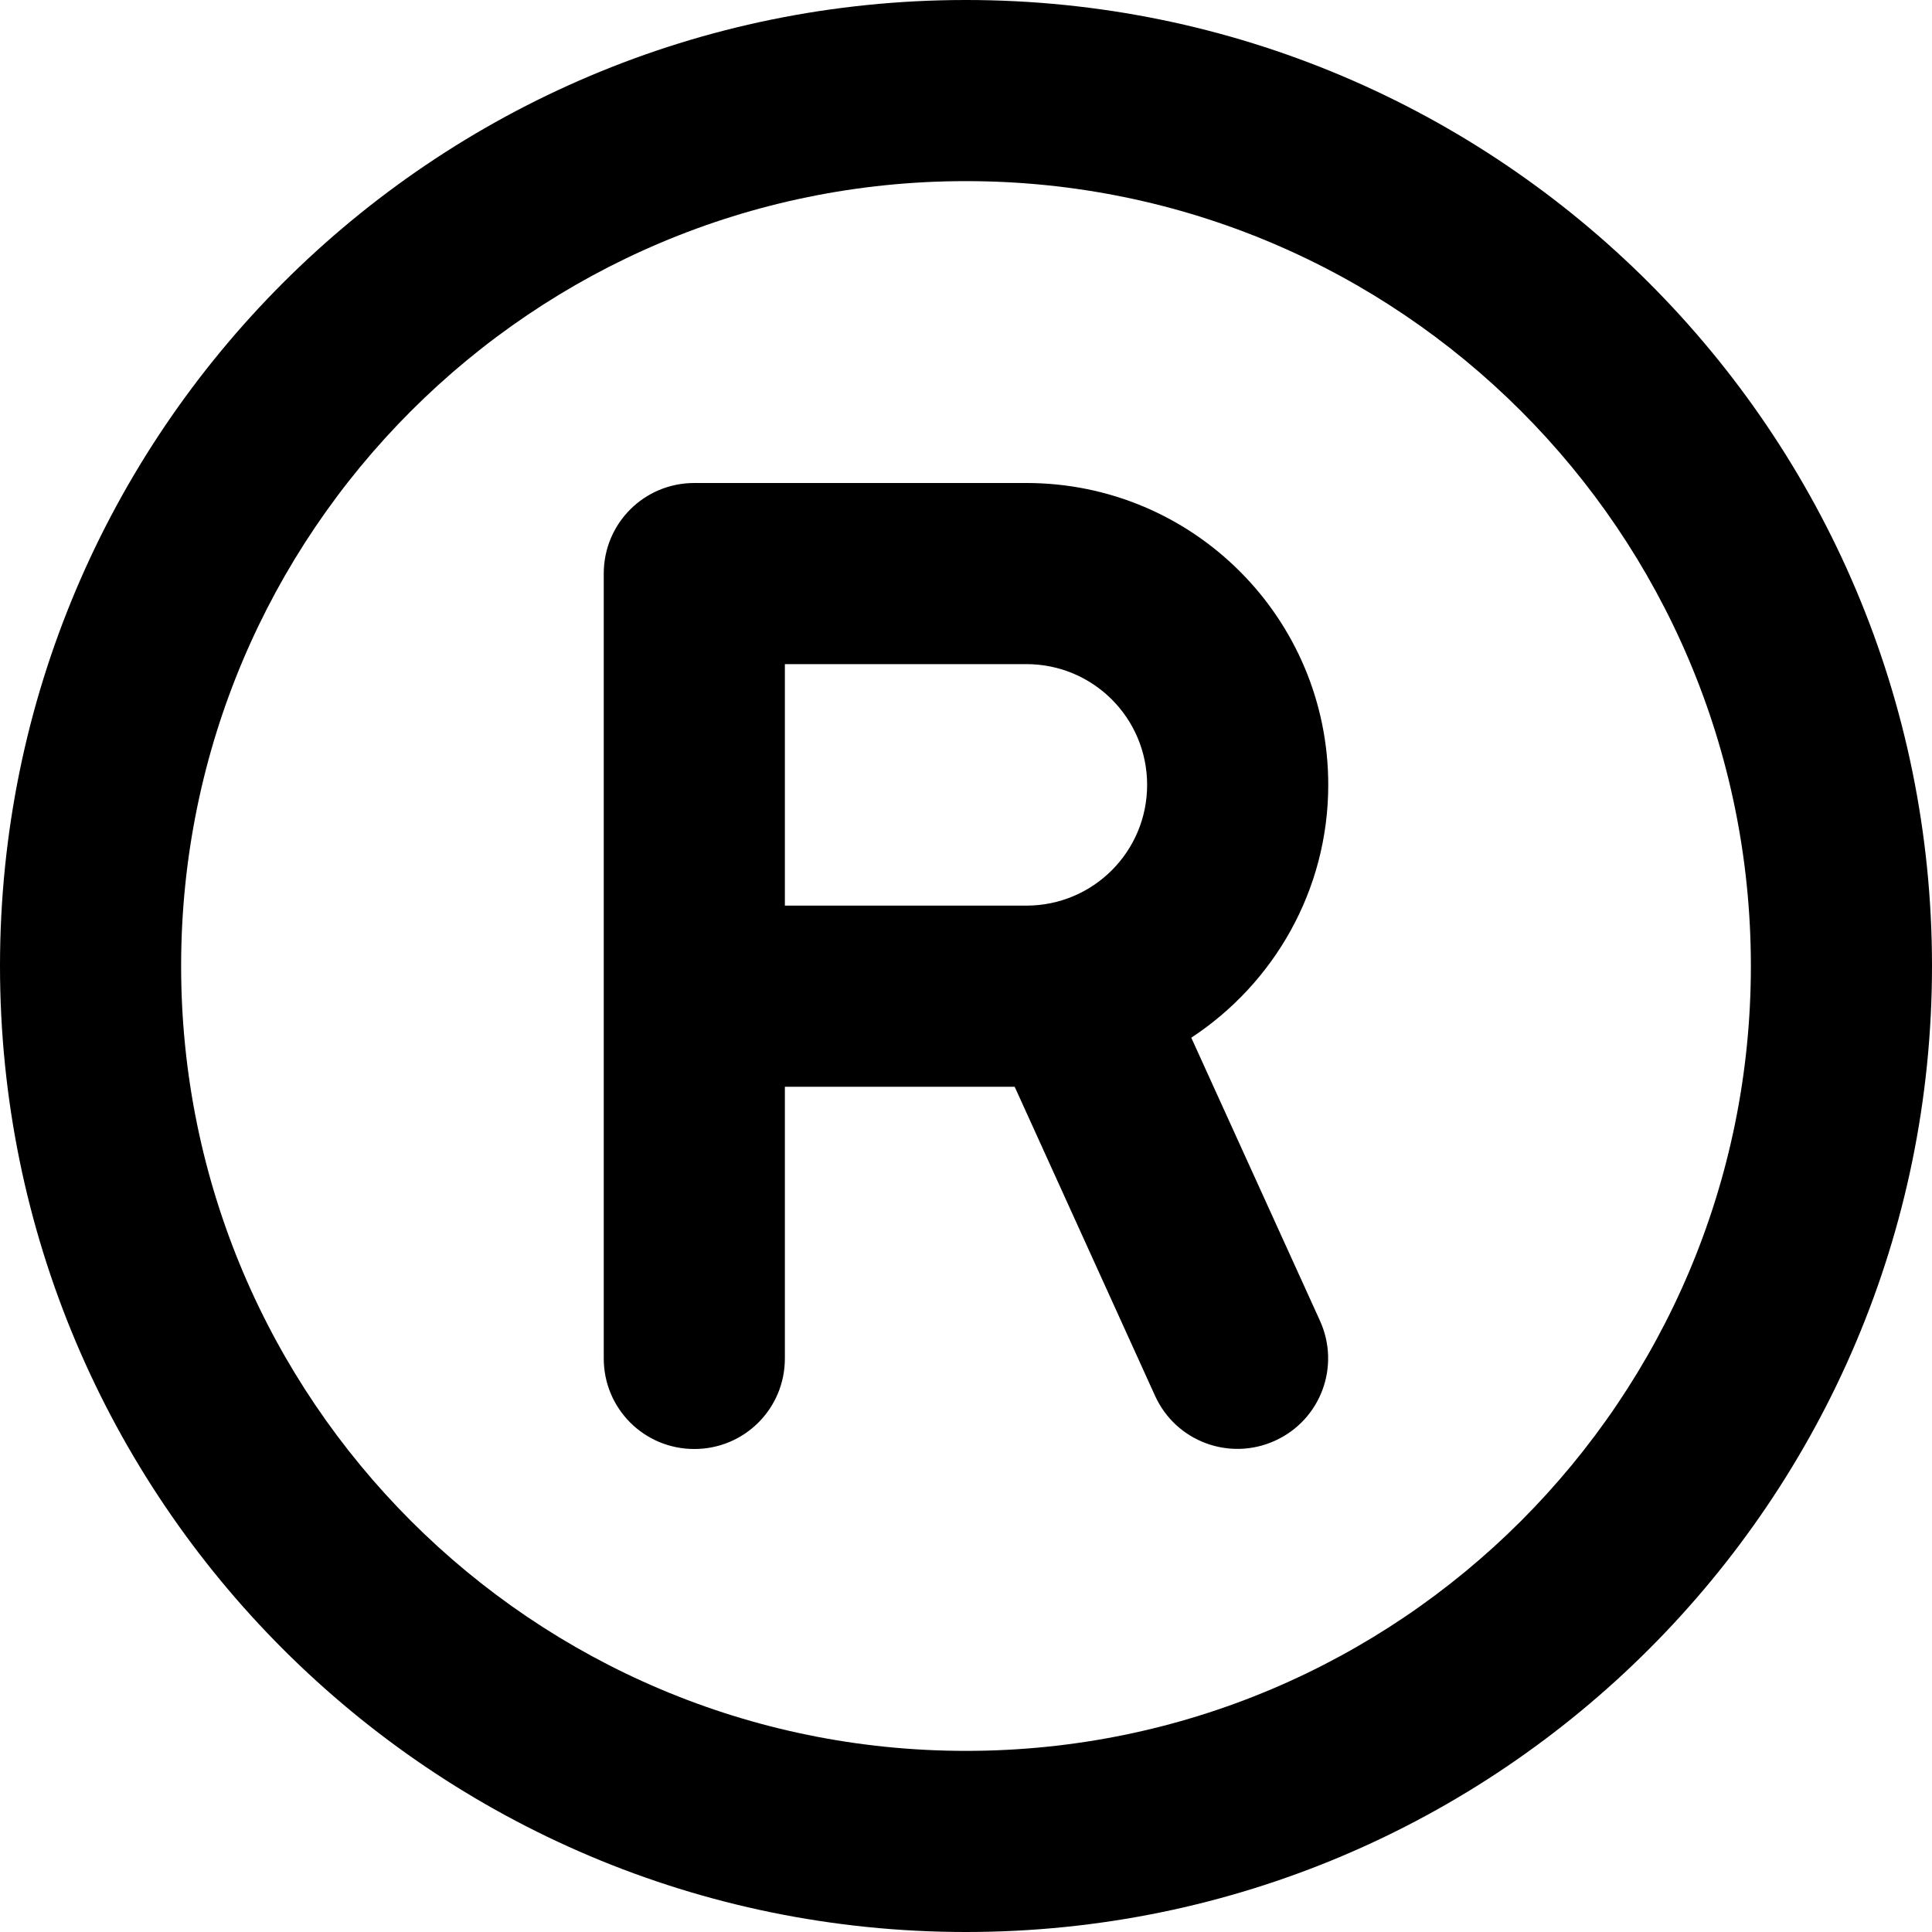
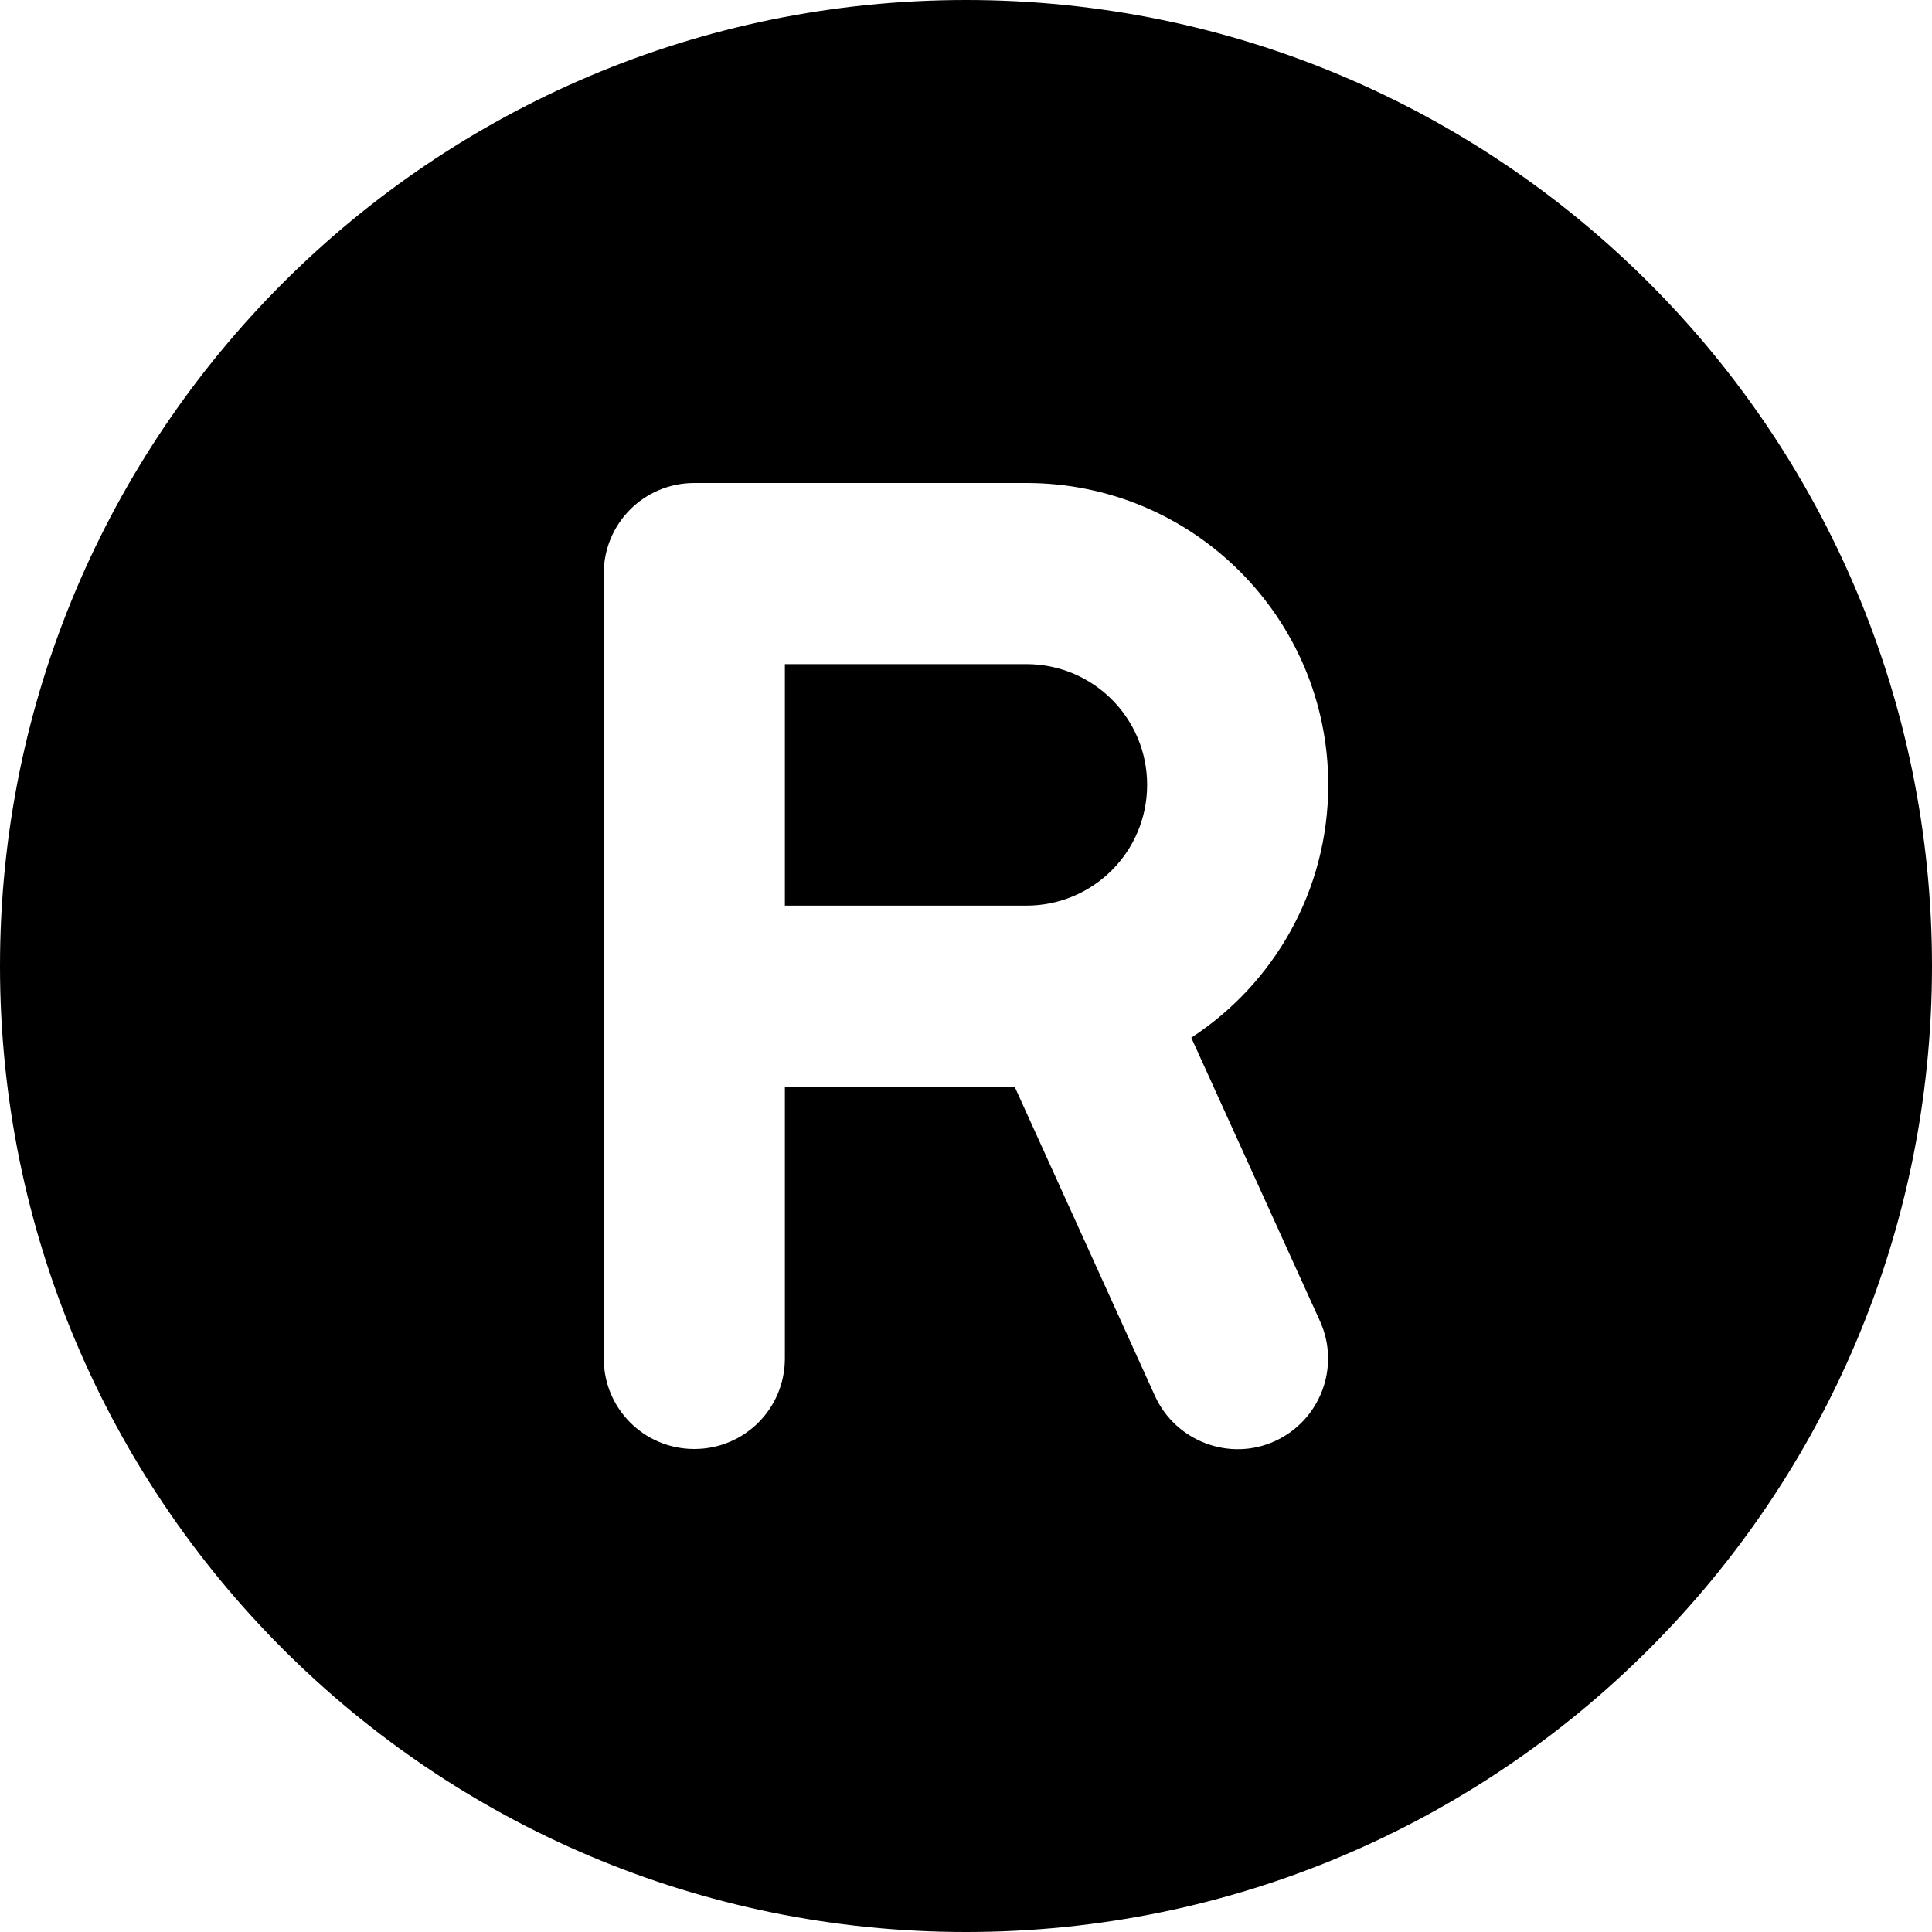
<svg xmlns="http://www.w3.org/2000/svg" viewBox="0 0 512 512">
-   <path d="M256 48a208 208 0 1 1 0 416 208 208 0 1 1 0-416zm0 464A256 256 0 1 0 256 0a256 256 0 1 0 0 512zM160 152V264v96c0 13.3 10.7 24 24 24s24-10.7 24-24V288h60.9l37.2 81.9c5.5 12.1 19.7 17.4 31.8 11.9s17.4-19.7 11.9-31.8L315.7 275c21.8-14.3 36.3-39 36.3-67c0-44.2-35.8-80-80-80H184c-13.3 0-24 10.7-24 24zm48 88V176h64c17.7 0 32 14.3 32 32s-14.3 32-32 32H208z" />
+   <path d="M256 512A256 256 0 1 0 256 0a256 256 0 1 0 0 512zM160 152c0-13.3 10.7-24 24-24h88c44.2 0 80 35.8 80 80c0 28-14.4 52.7-36.3 67l34.1 75.1c5.5 12.1 .1 26.3-11.9 31.8s-26.3 .1-31.8-11.9L268.9 288H208v72c0 13.3-10.7 24-24 24s-24-10.7-24-24V264 152zm48 88h64c17.7 0 32-14.3 32-32s-14.3-32-32-32H208v64z" />
</svg>
